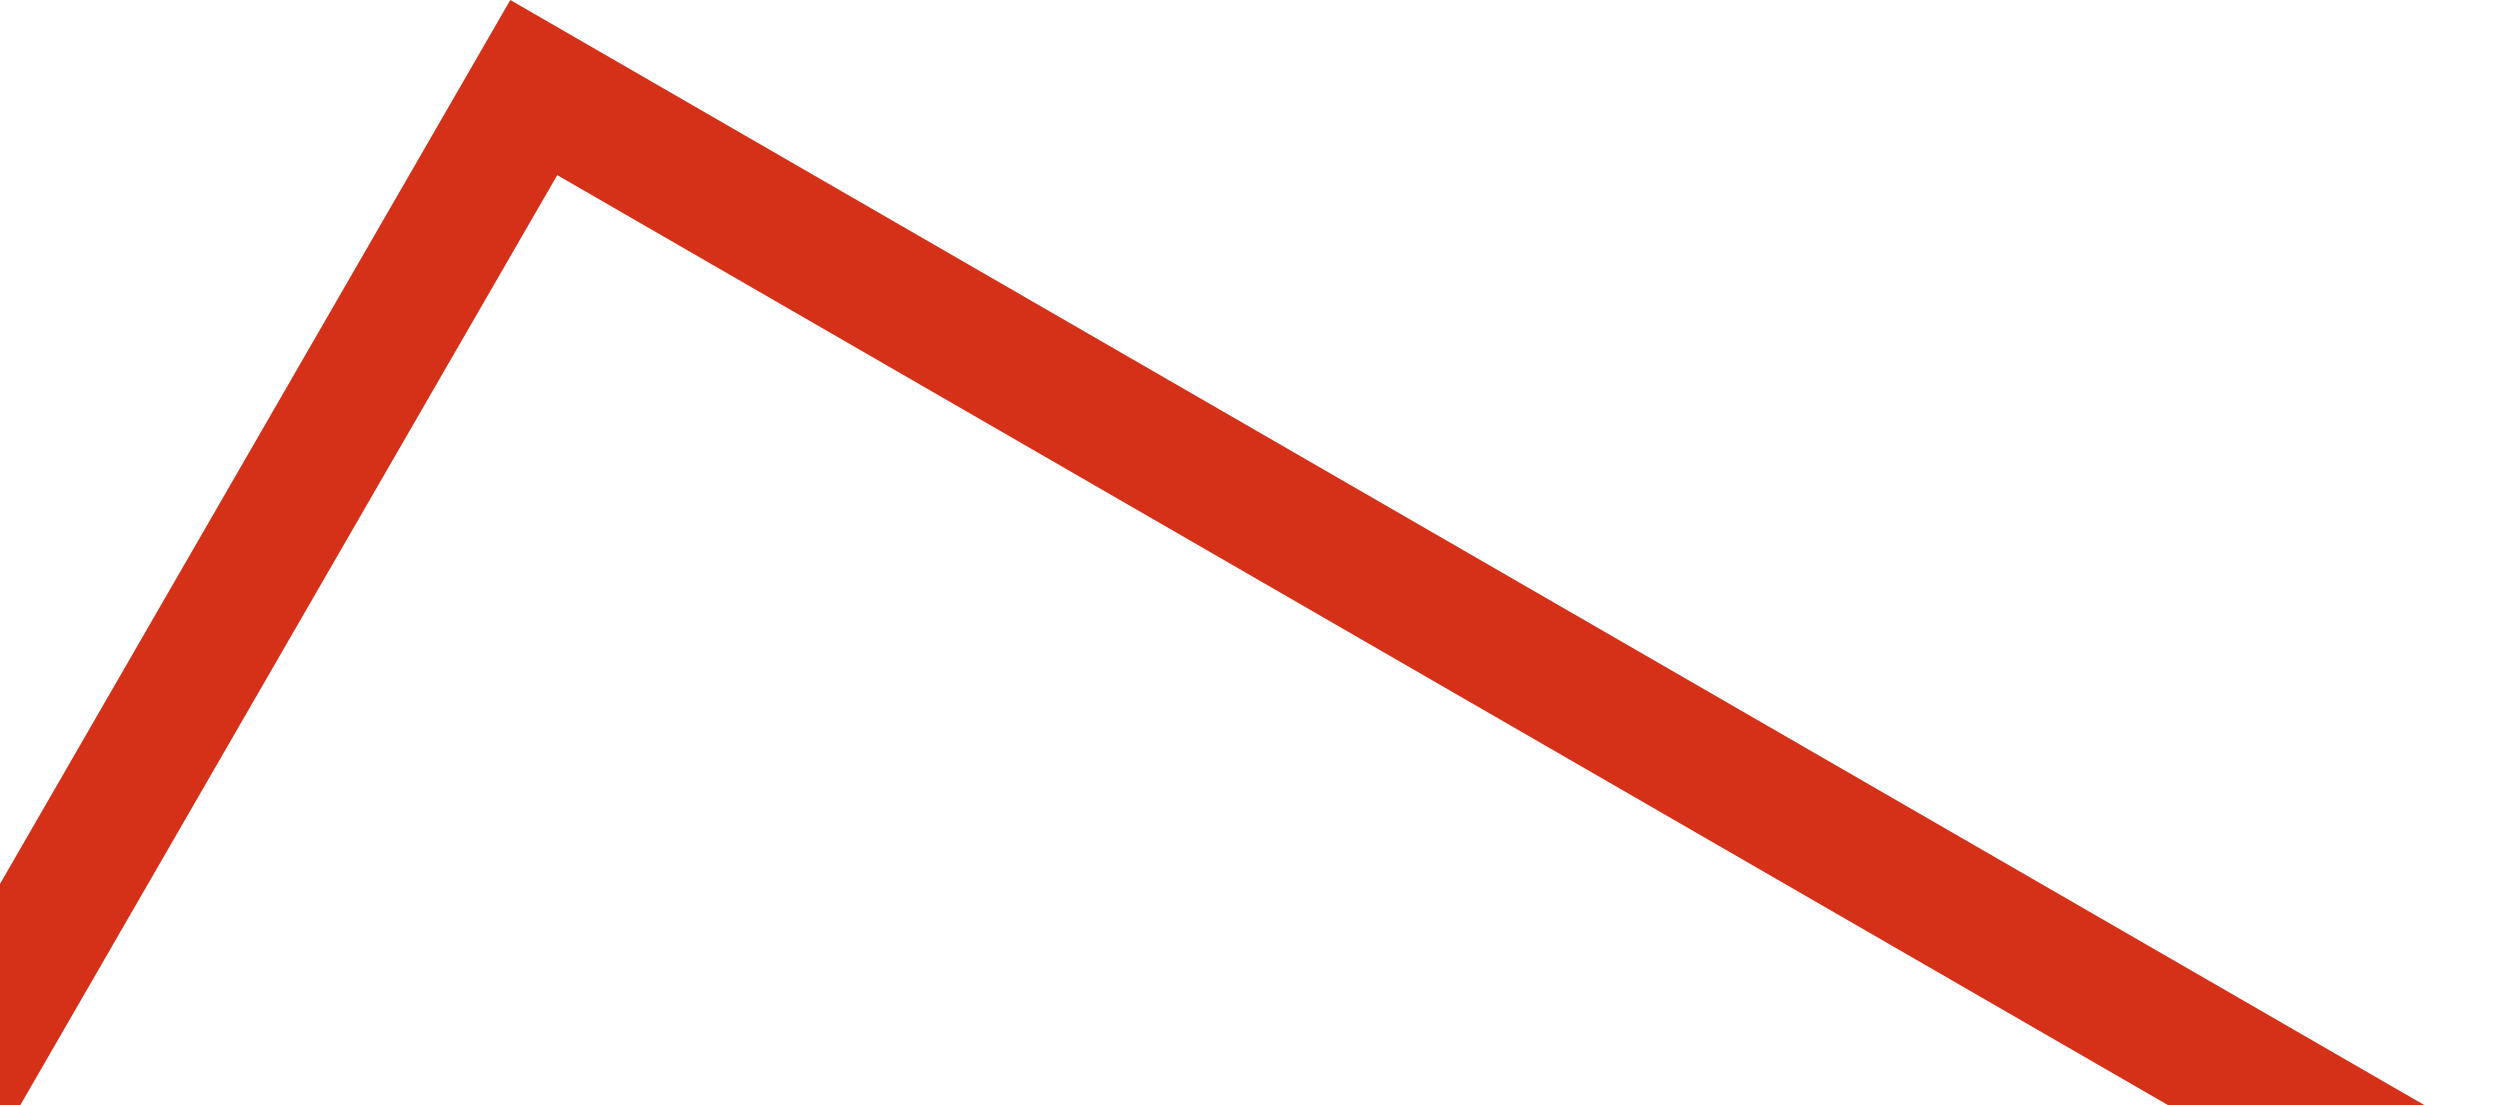
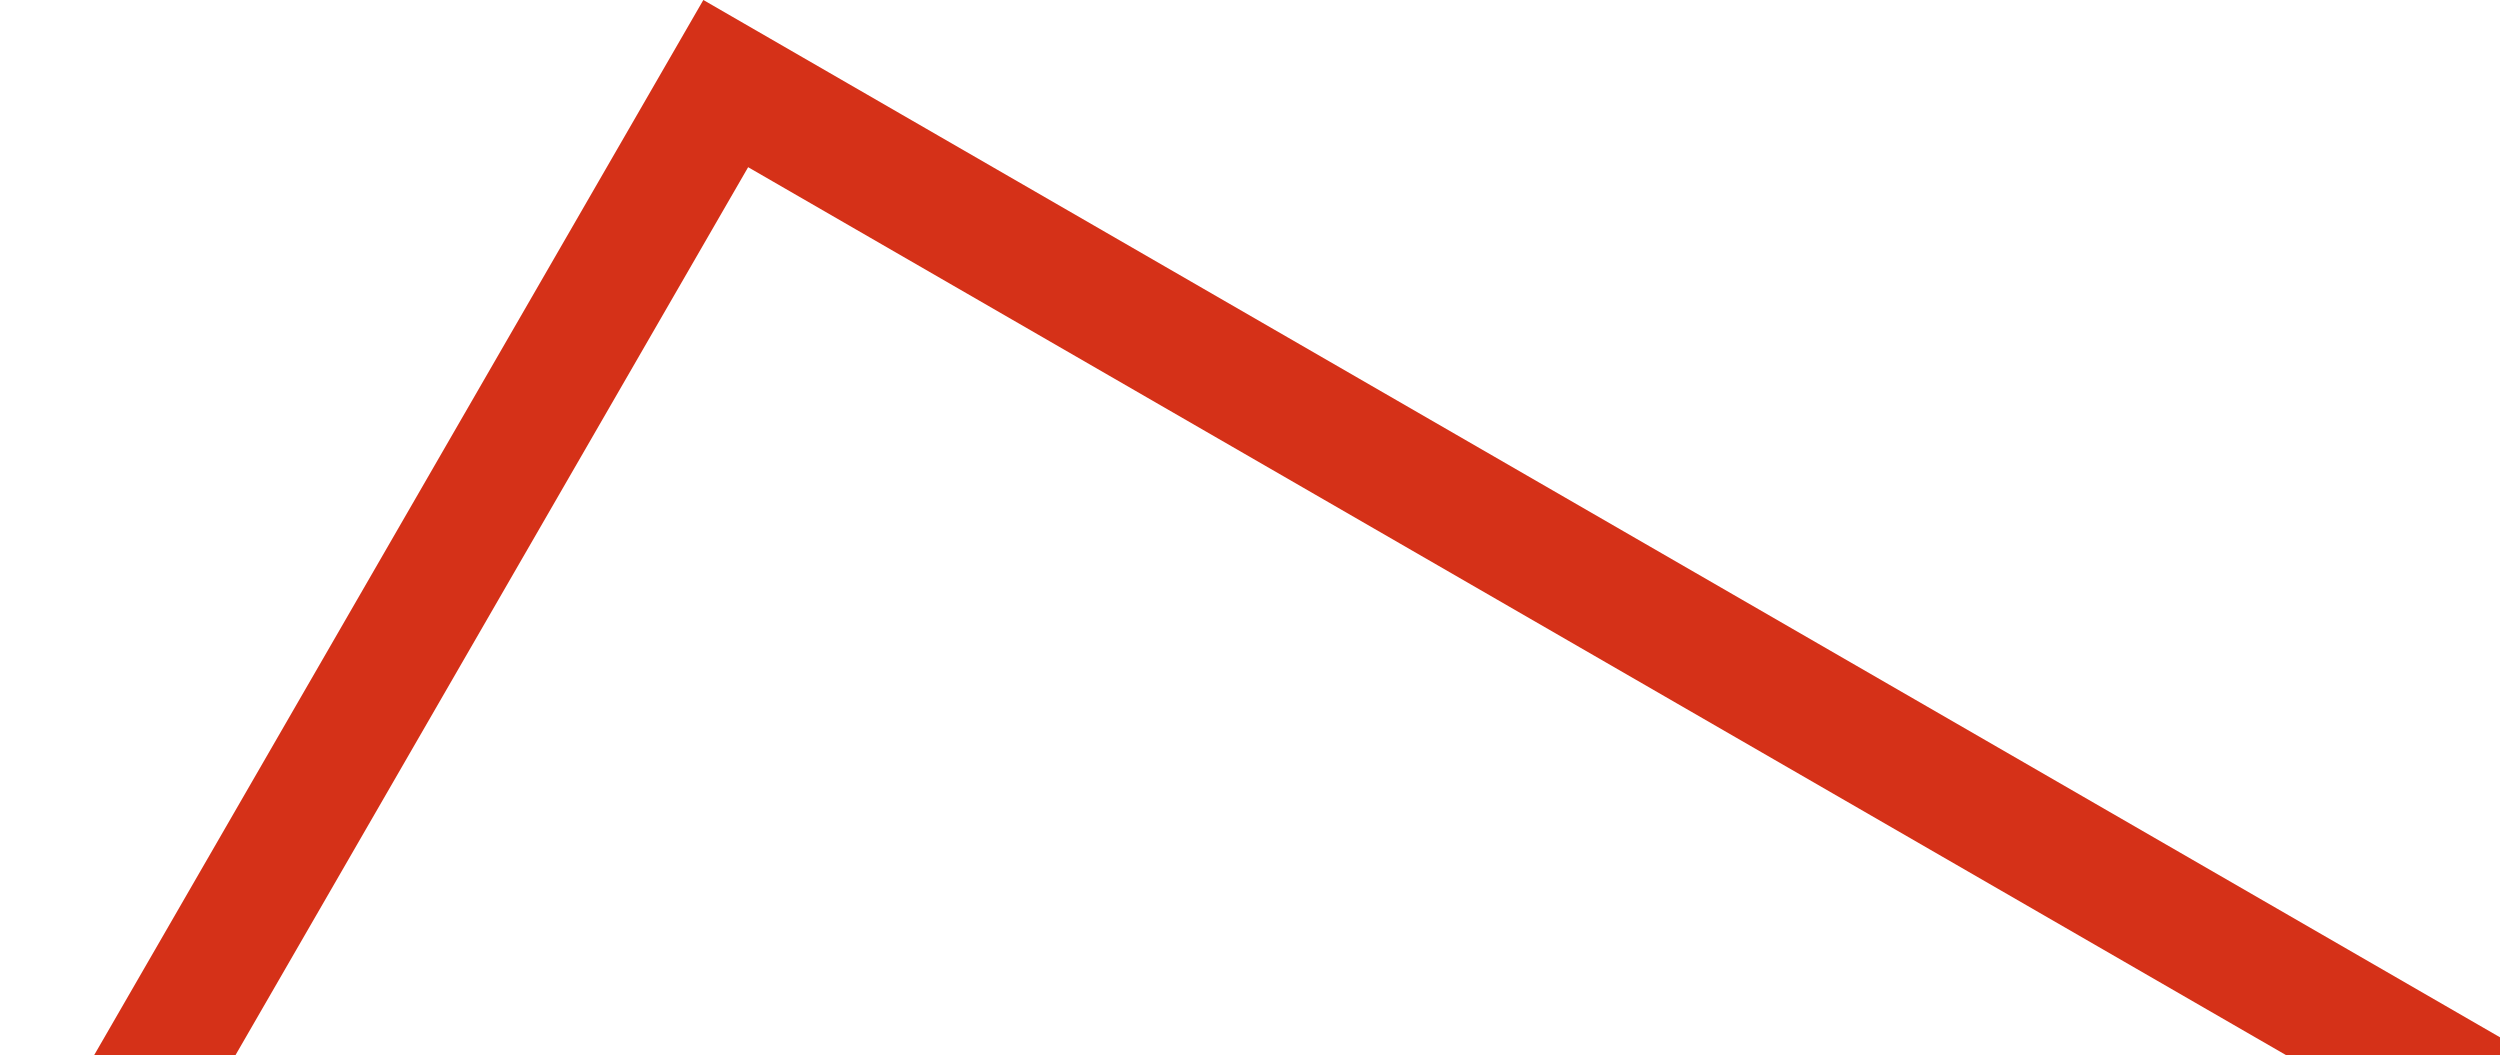
- <svg xmlns="http://www.w3.org/2000/svg" width="1833" height="810" viewBox="0 0 1833 810" fill="none">
-   <rect x="-64.203" y="17.203" width="1590.4" height="1574.32" transform="matrix(-0.866025 -0.5 -0.5 0.866025 1721.69 812.401)" stroke="#D53118" stroke-width="94" />
+ <svg xmlns="http://www.w3.org/2000/svg" width="1920" height="810" viewBox="0 0 1920 810" fill="none">
+   <rect x="-64.203" y="17.203" width="1590.4" height="1574.32" transform="matrix(-0.866025 -0.5 -0.5 0.866025 1887.69 812.401)" stroke="#D53118" stroke-width="94" />
</svg>
